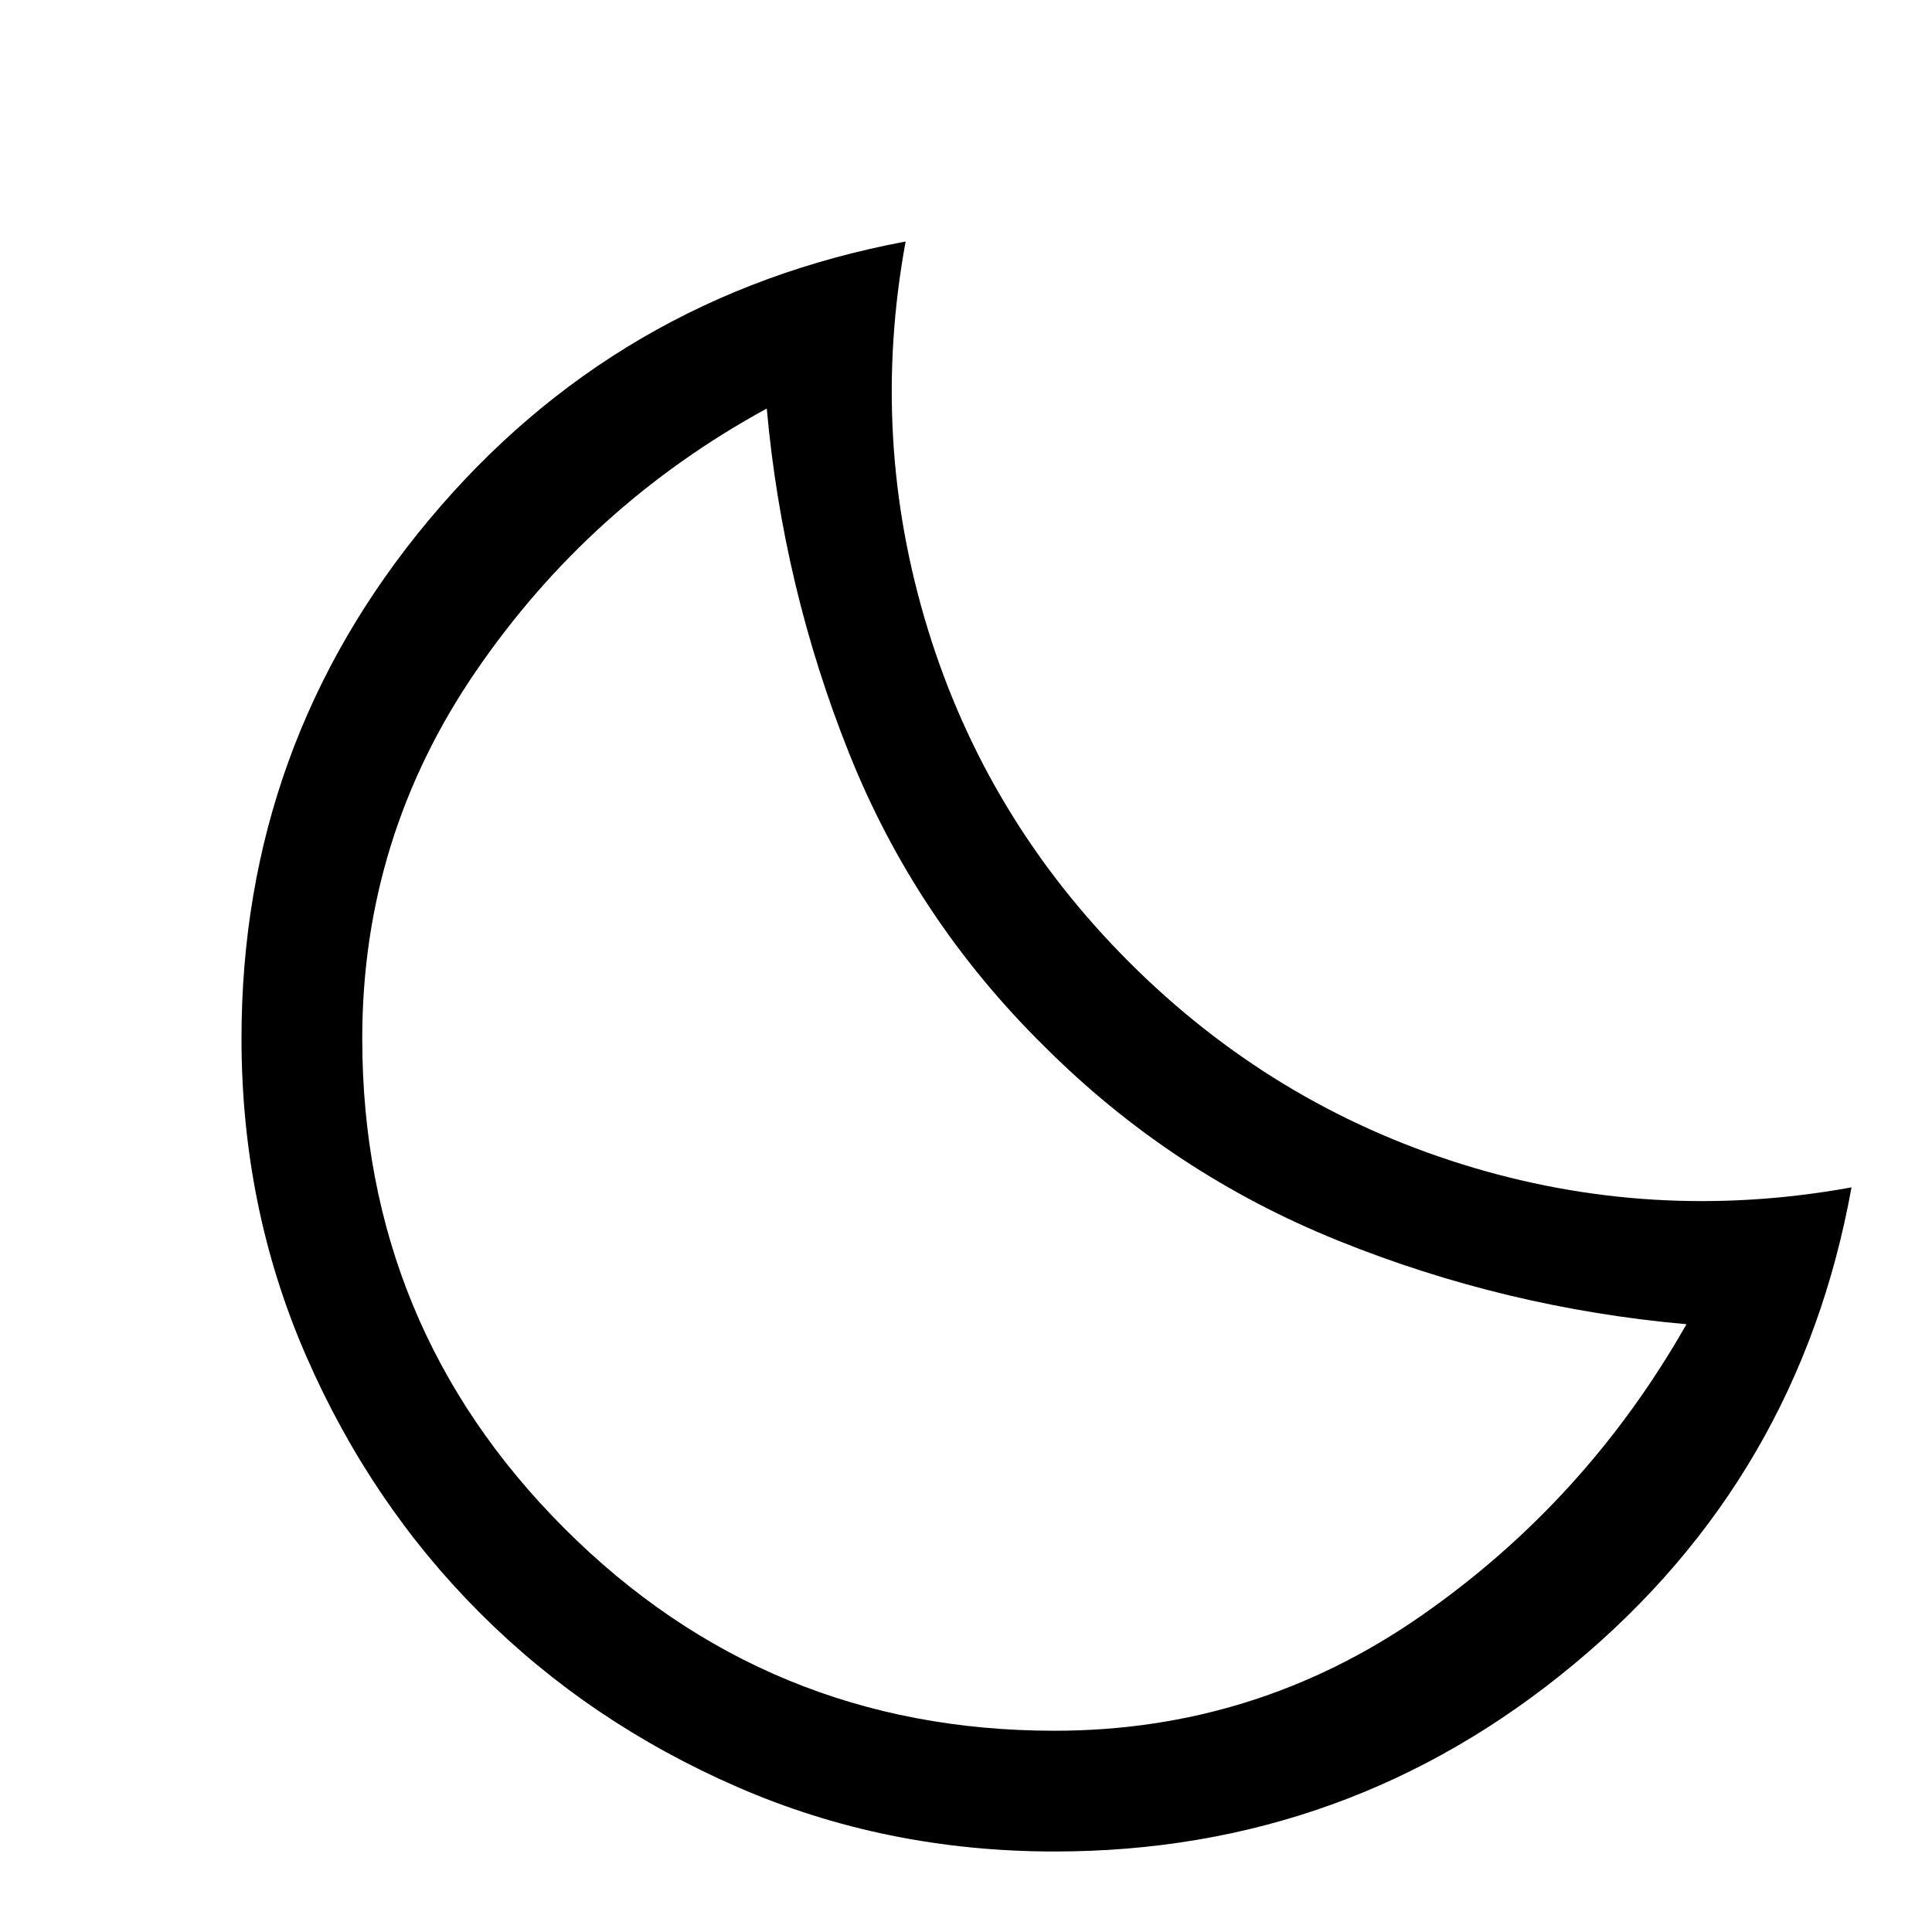
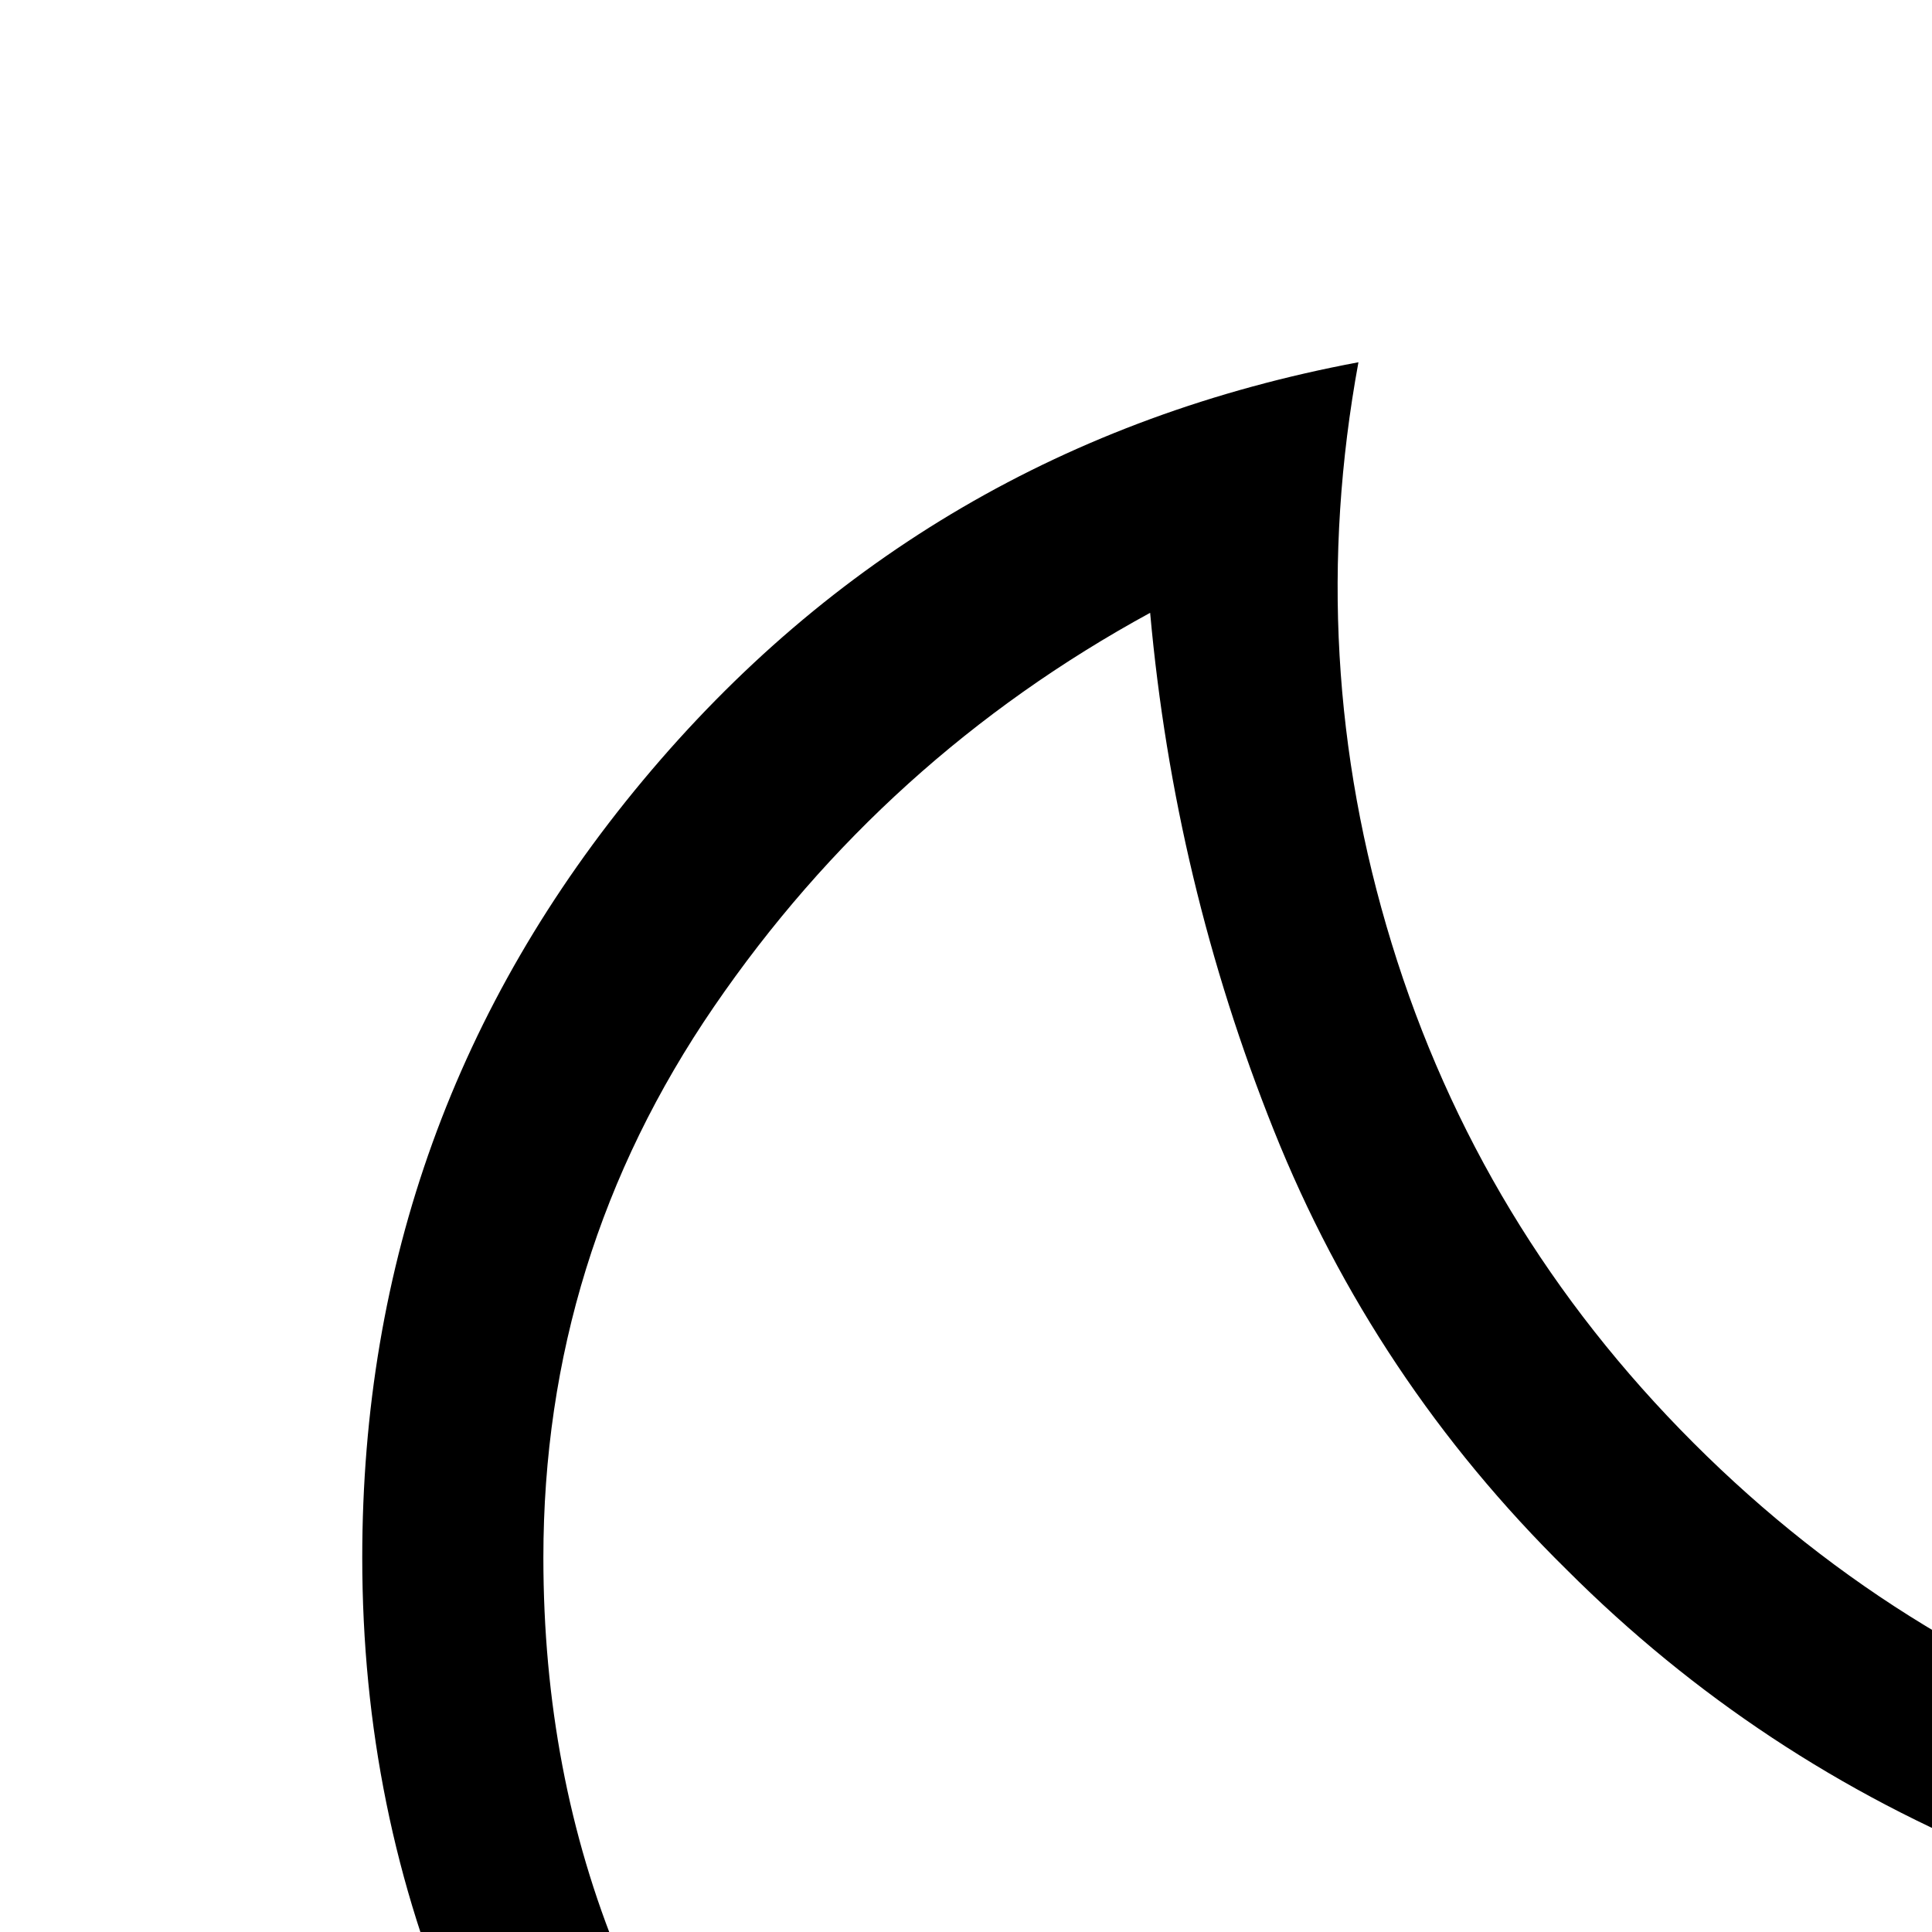
- <svg xmlns="http://www.w3.org/2000/svg" height="48" width="48">
+ <svg xmlns="http://www.w3.org/2000/svg" height="32" width="32">
  <path d="M26.2 46q-4.2 0-7.875-1.6t-6.4-4.325Q9.2 37.35 7.6 33.675 6 30 6 25.8q0-7.3 4.65-12.875T22.5 6q-.9 4.9.55 9.625 1.45 4.725 5 8.275 3.55 3.55 8.275 5.025Q41.05 30.4 46 29.5q-1.3 7.2-6.9 11.85Q33.5 46 26.2 46Zm0-3q5 0 9.1-2.85t6.6-7.25q-4.5-.4-8.65-2.075Q29.1 29.15 25.95 26q-3.2-3.15-4.85-7.275-1.65-4.125-2.05-8.575-4.4 2.4-7.225 6.525Q9 20.8 9 25.8q0 7.15 5.025 12.175T26.2 43Zm-.3-17Z" />
</svg>
